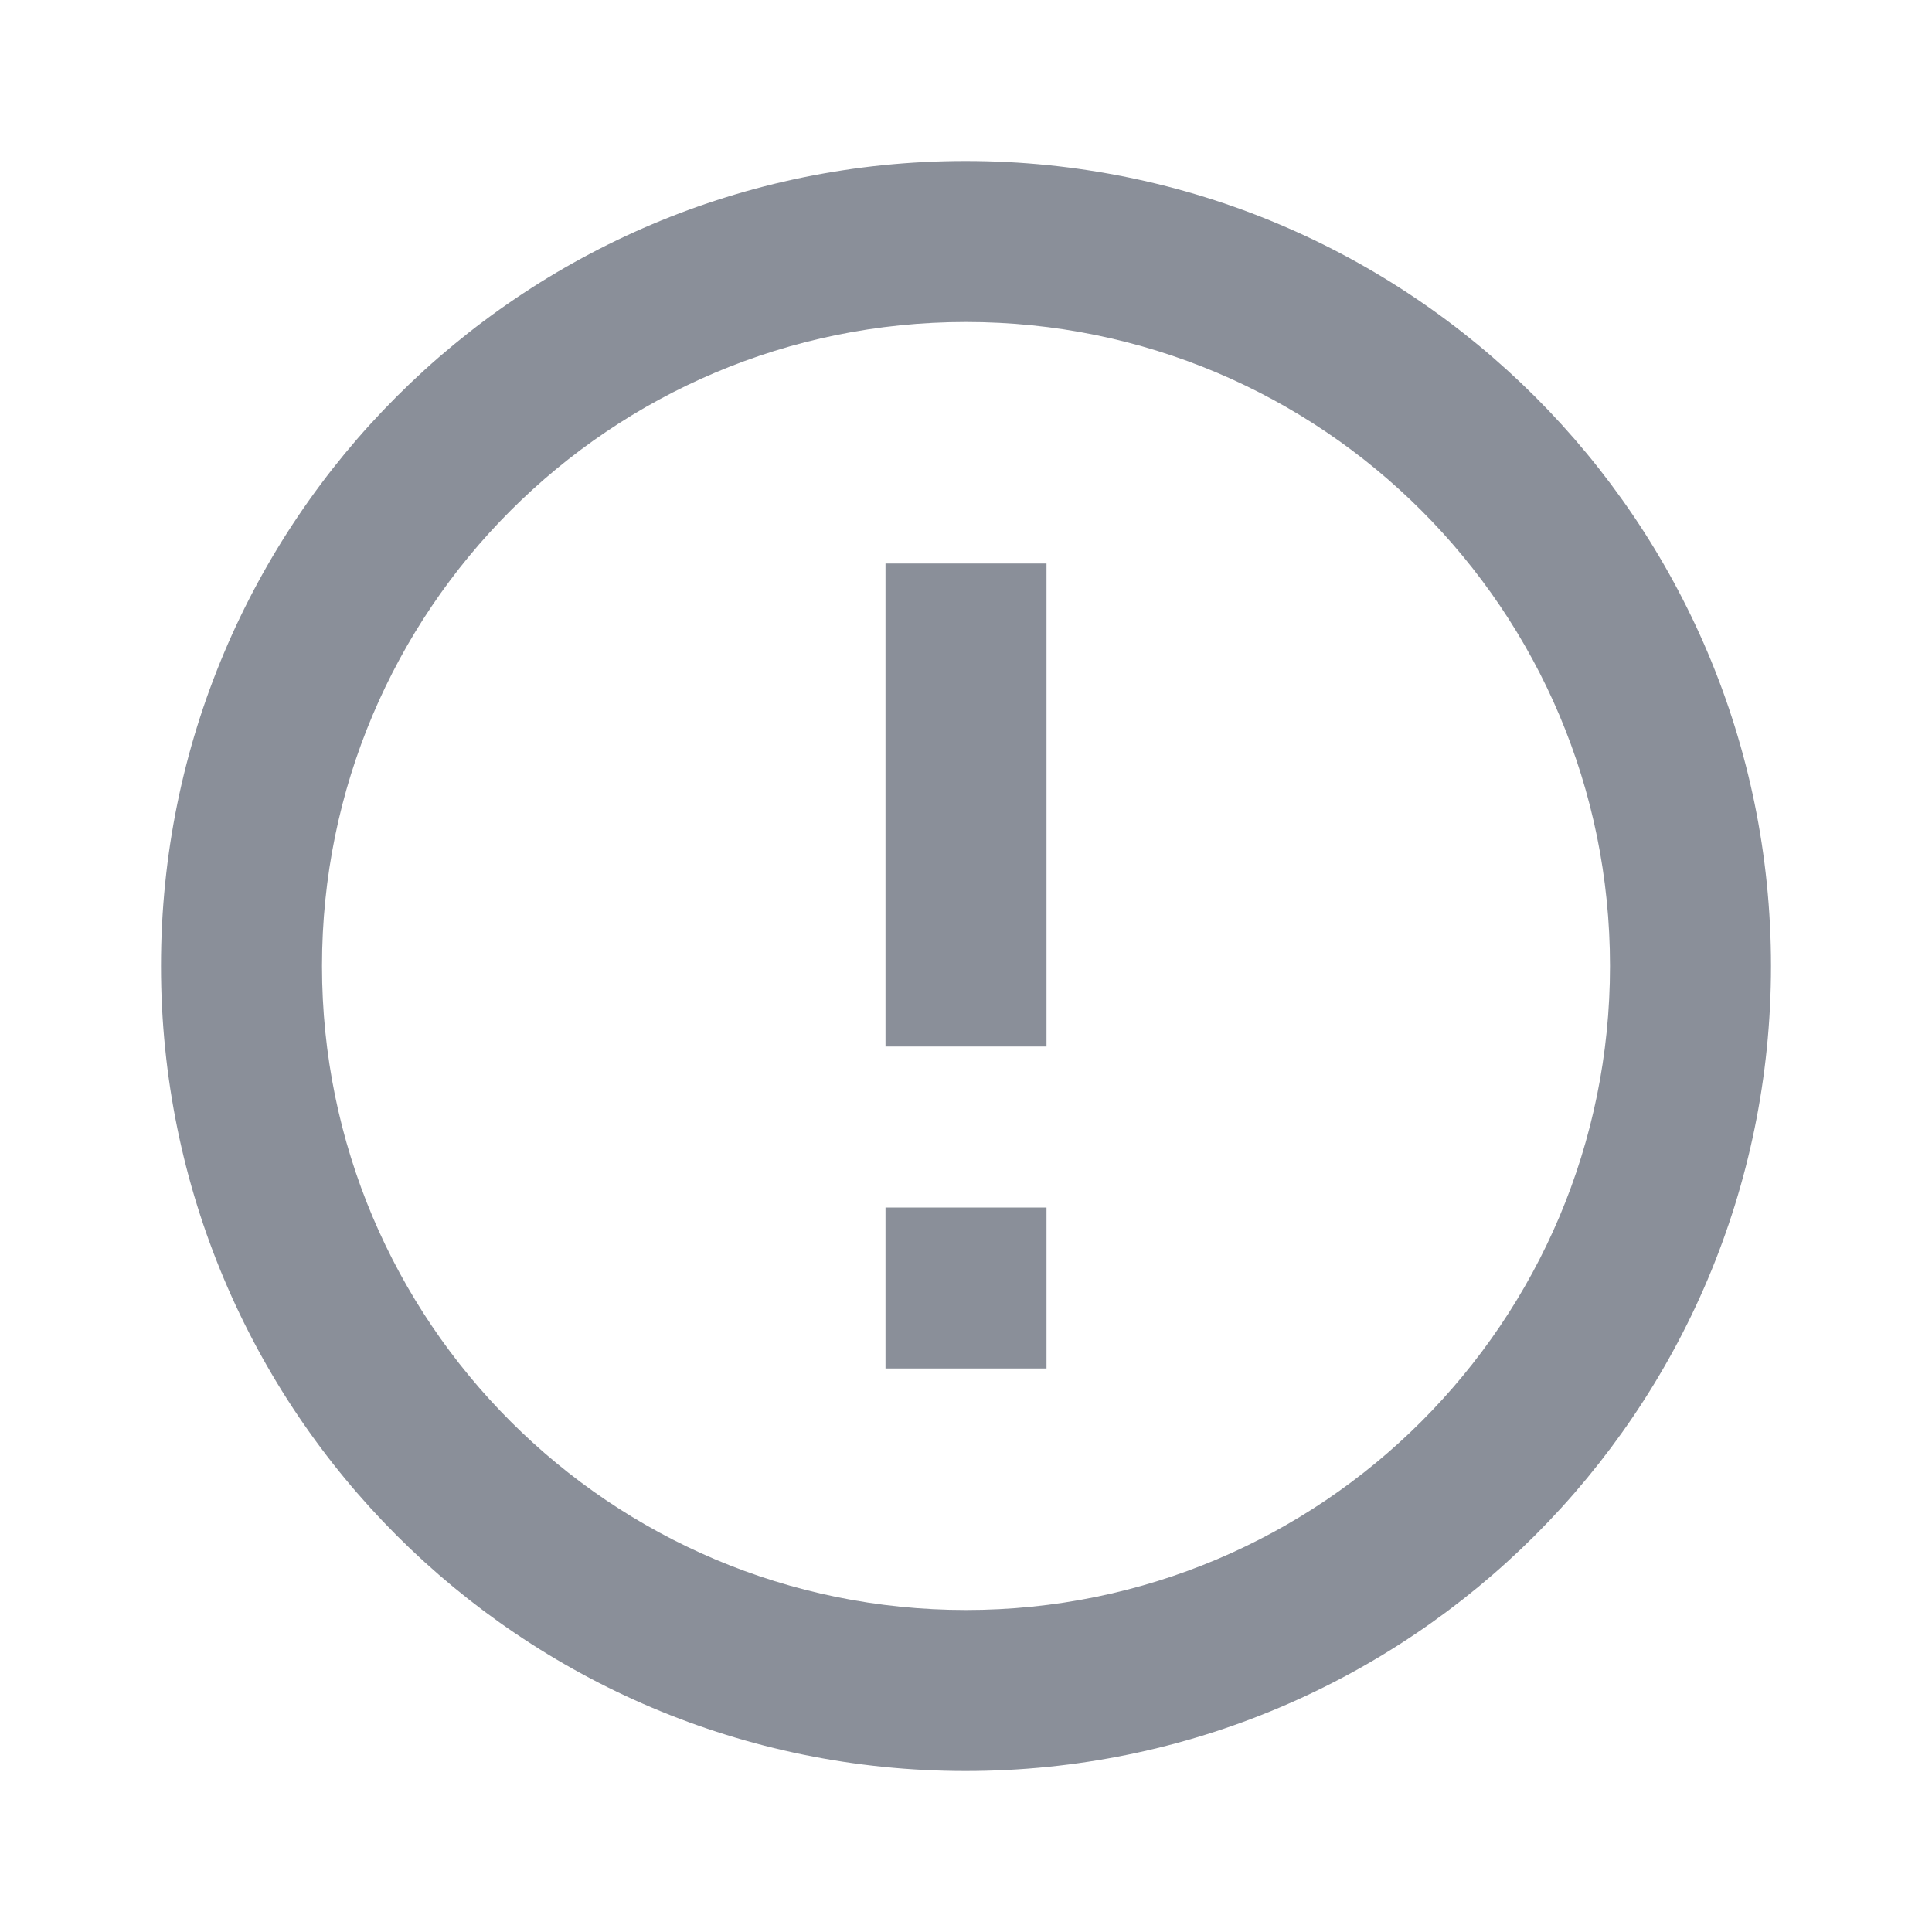
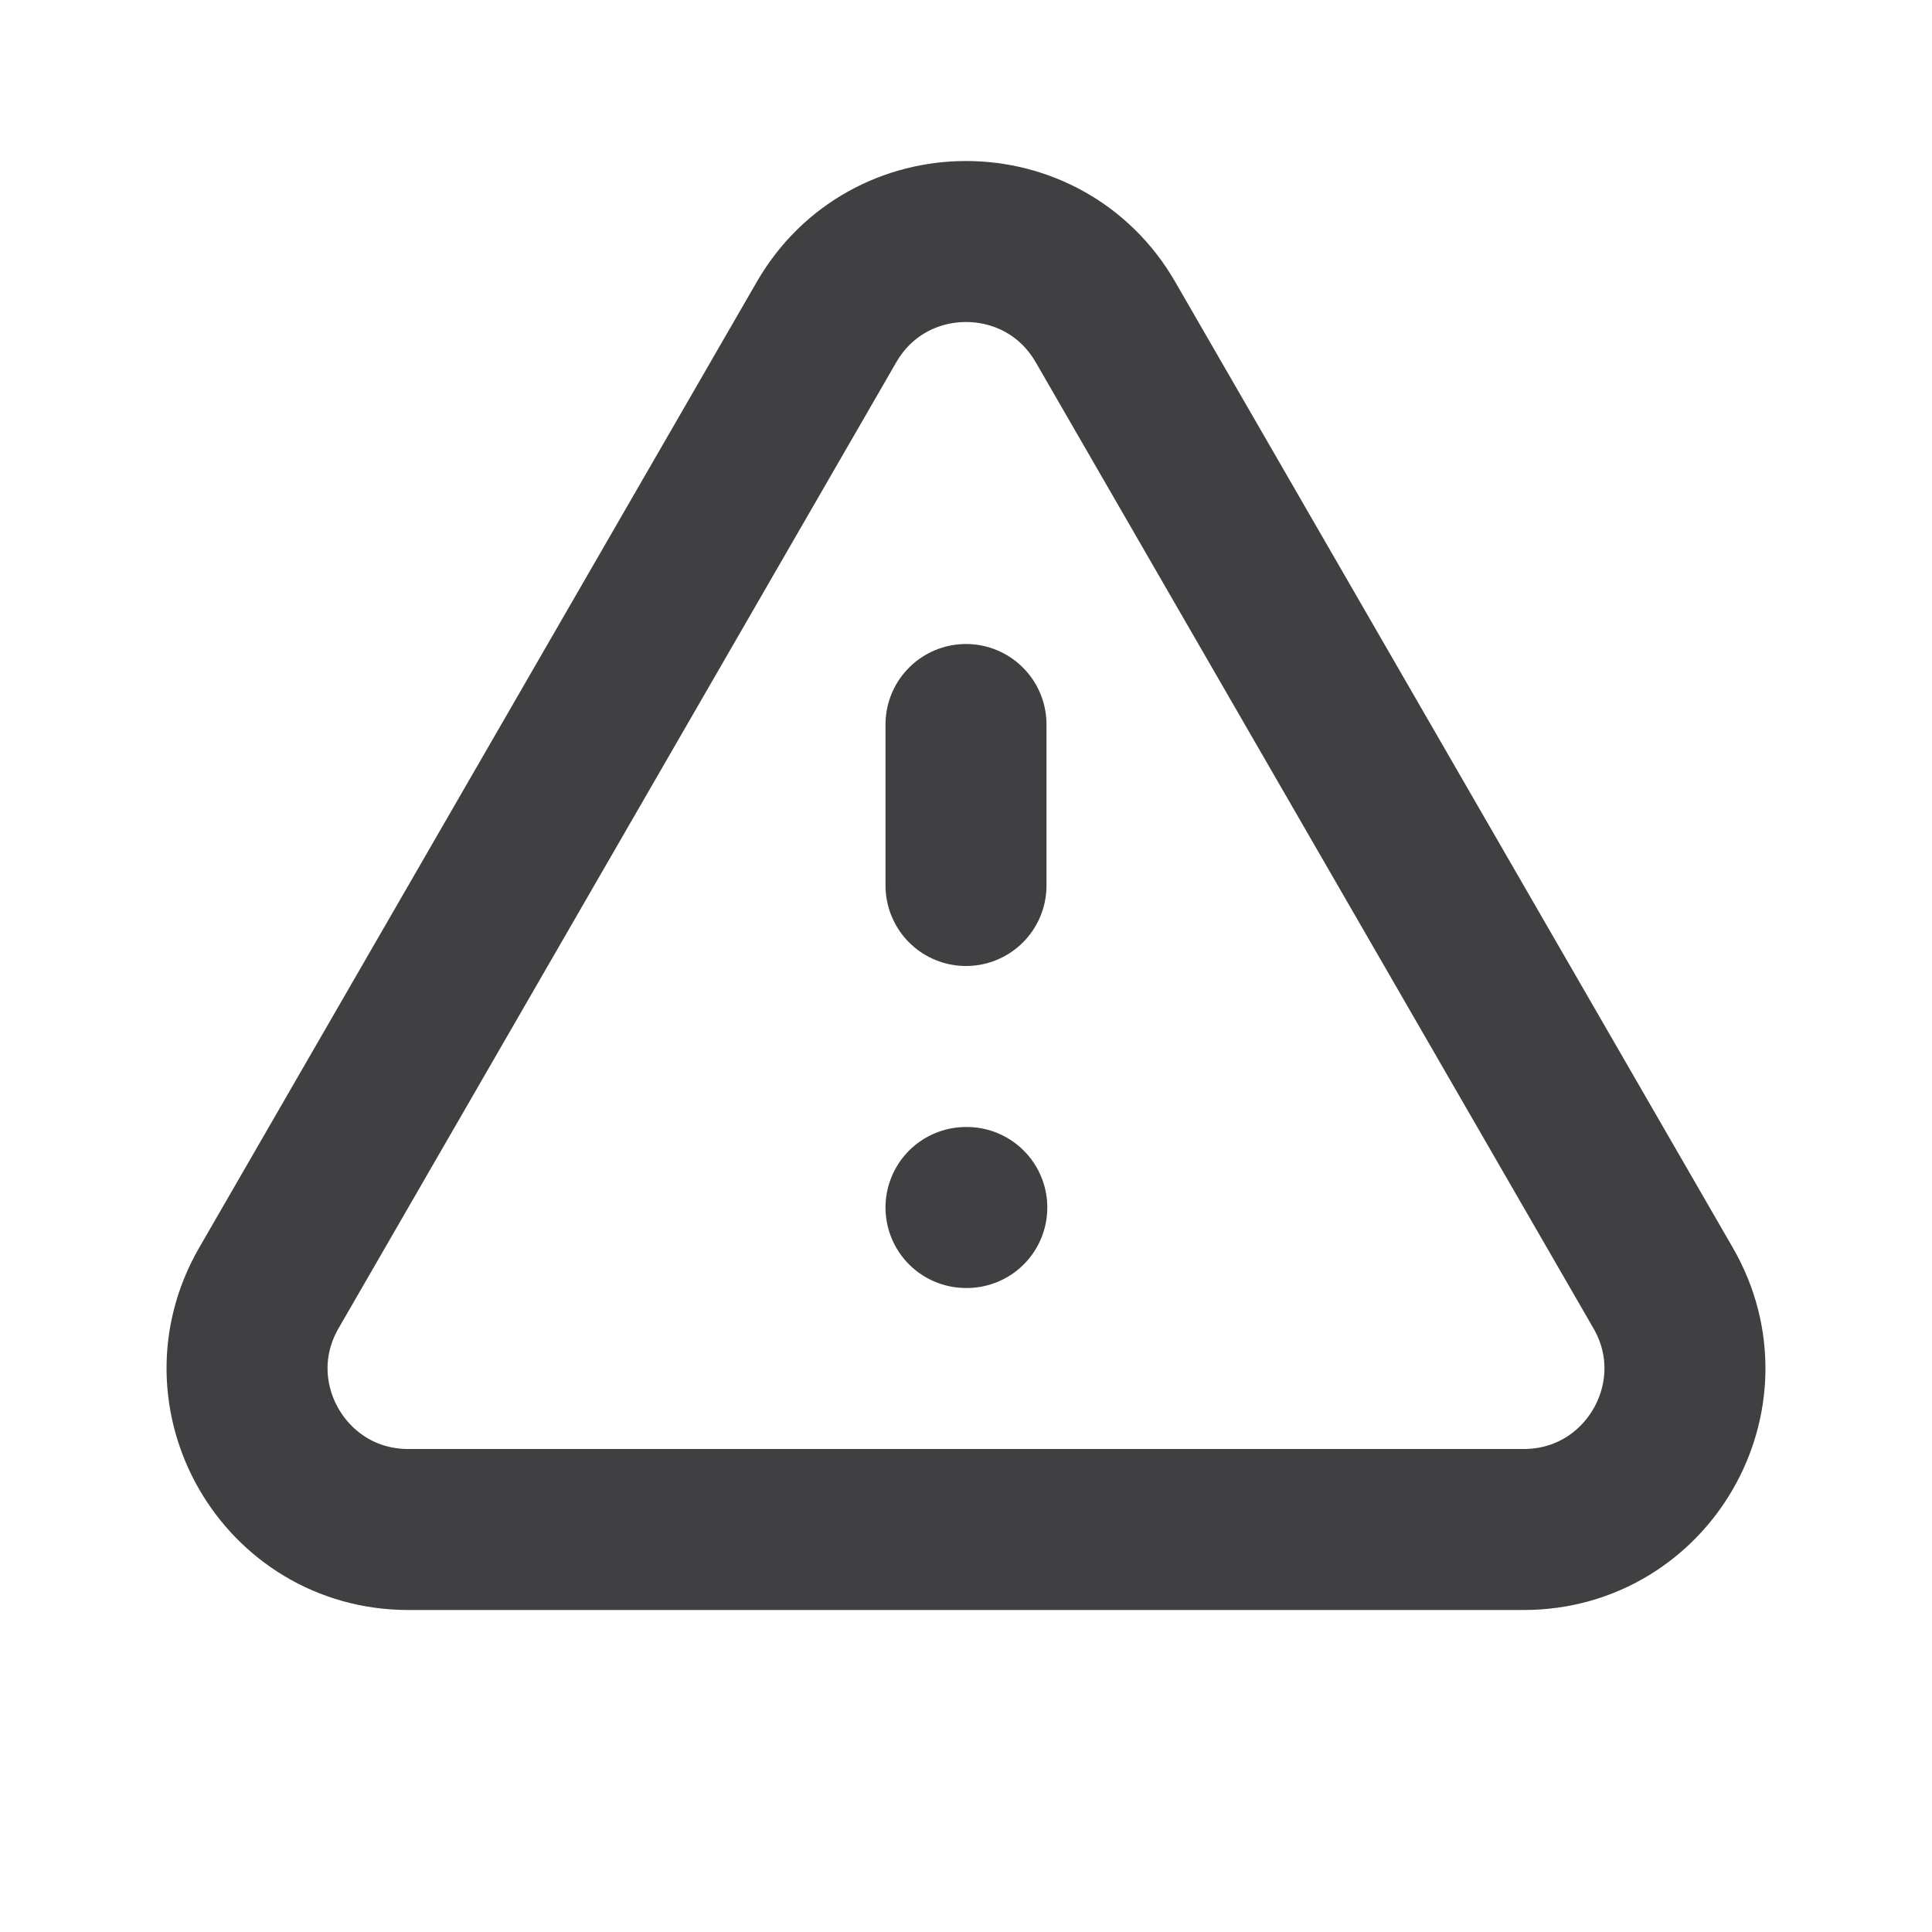
- <svg xmlns="http://www.w3.org/2000/svg" width="100" height="100" fill="#8a8f99" viewBox="0 0 48 48">
-   <path d="M22 30h4v4h-4zm0-16h4v12h-4zm1.99-10C12.94 4 4 12.95 4 24s8.94 20 19.99 20S44 35.05 44 24 35.04 4 23.99 4zM24 40c-8.84 0-16-7.16-16-16S15.16 8 24 8s16 7.16 16 16-7.16 16-16 16z" />
+ <svg xmlns="http://www.w3.org/2000/svg" class="w-6 h-6" fill="none" stroke="#404042" viewBox="0 0 24 24">
+   <path stroke-linecap="round" stroke-linejoin="round" stroke-width="2" d="M12 9v2m0 4h.01m-6.938 4h13.856c1.54 0 2.502-1.667 1.732-3L13.732 4c-.77-1.333-2.694-1.333-3.464 0L3.34 16c-.77 1.333.192 3 1.732 3z" />
</svg>
